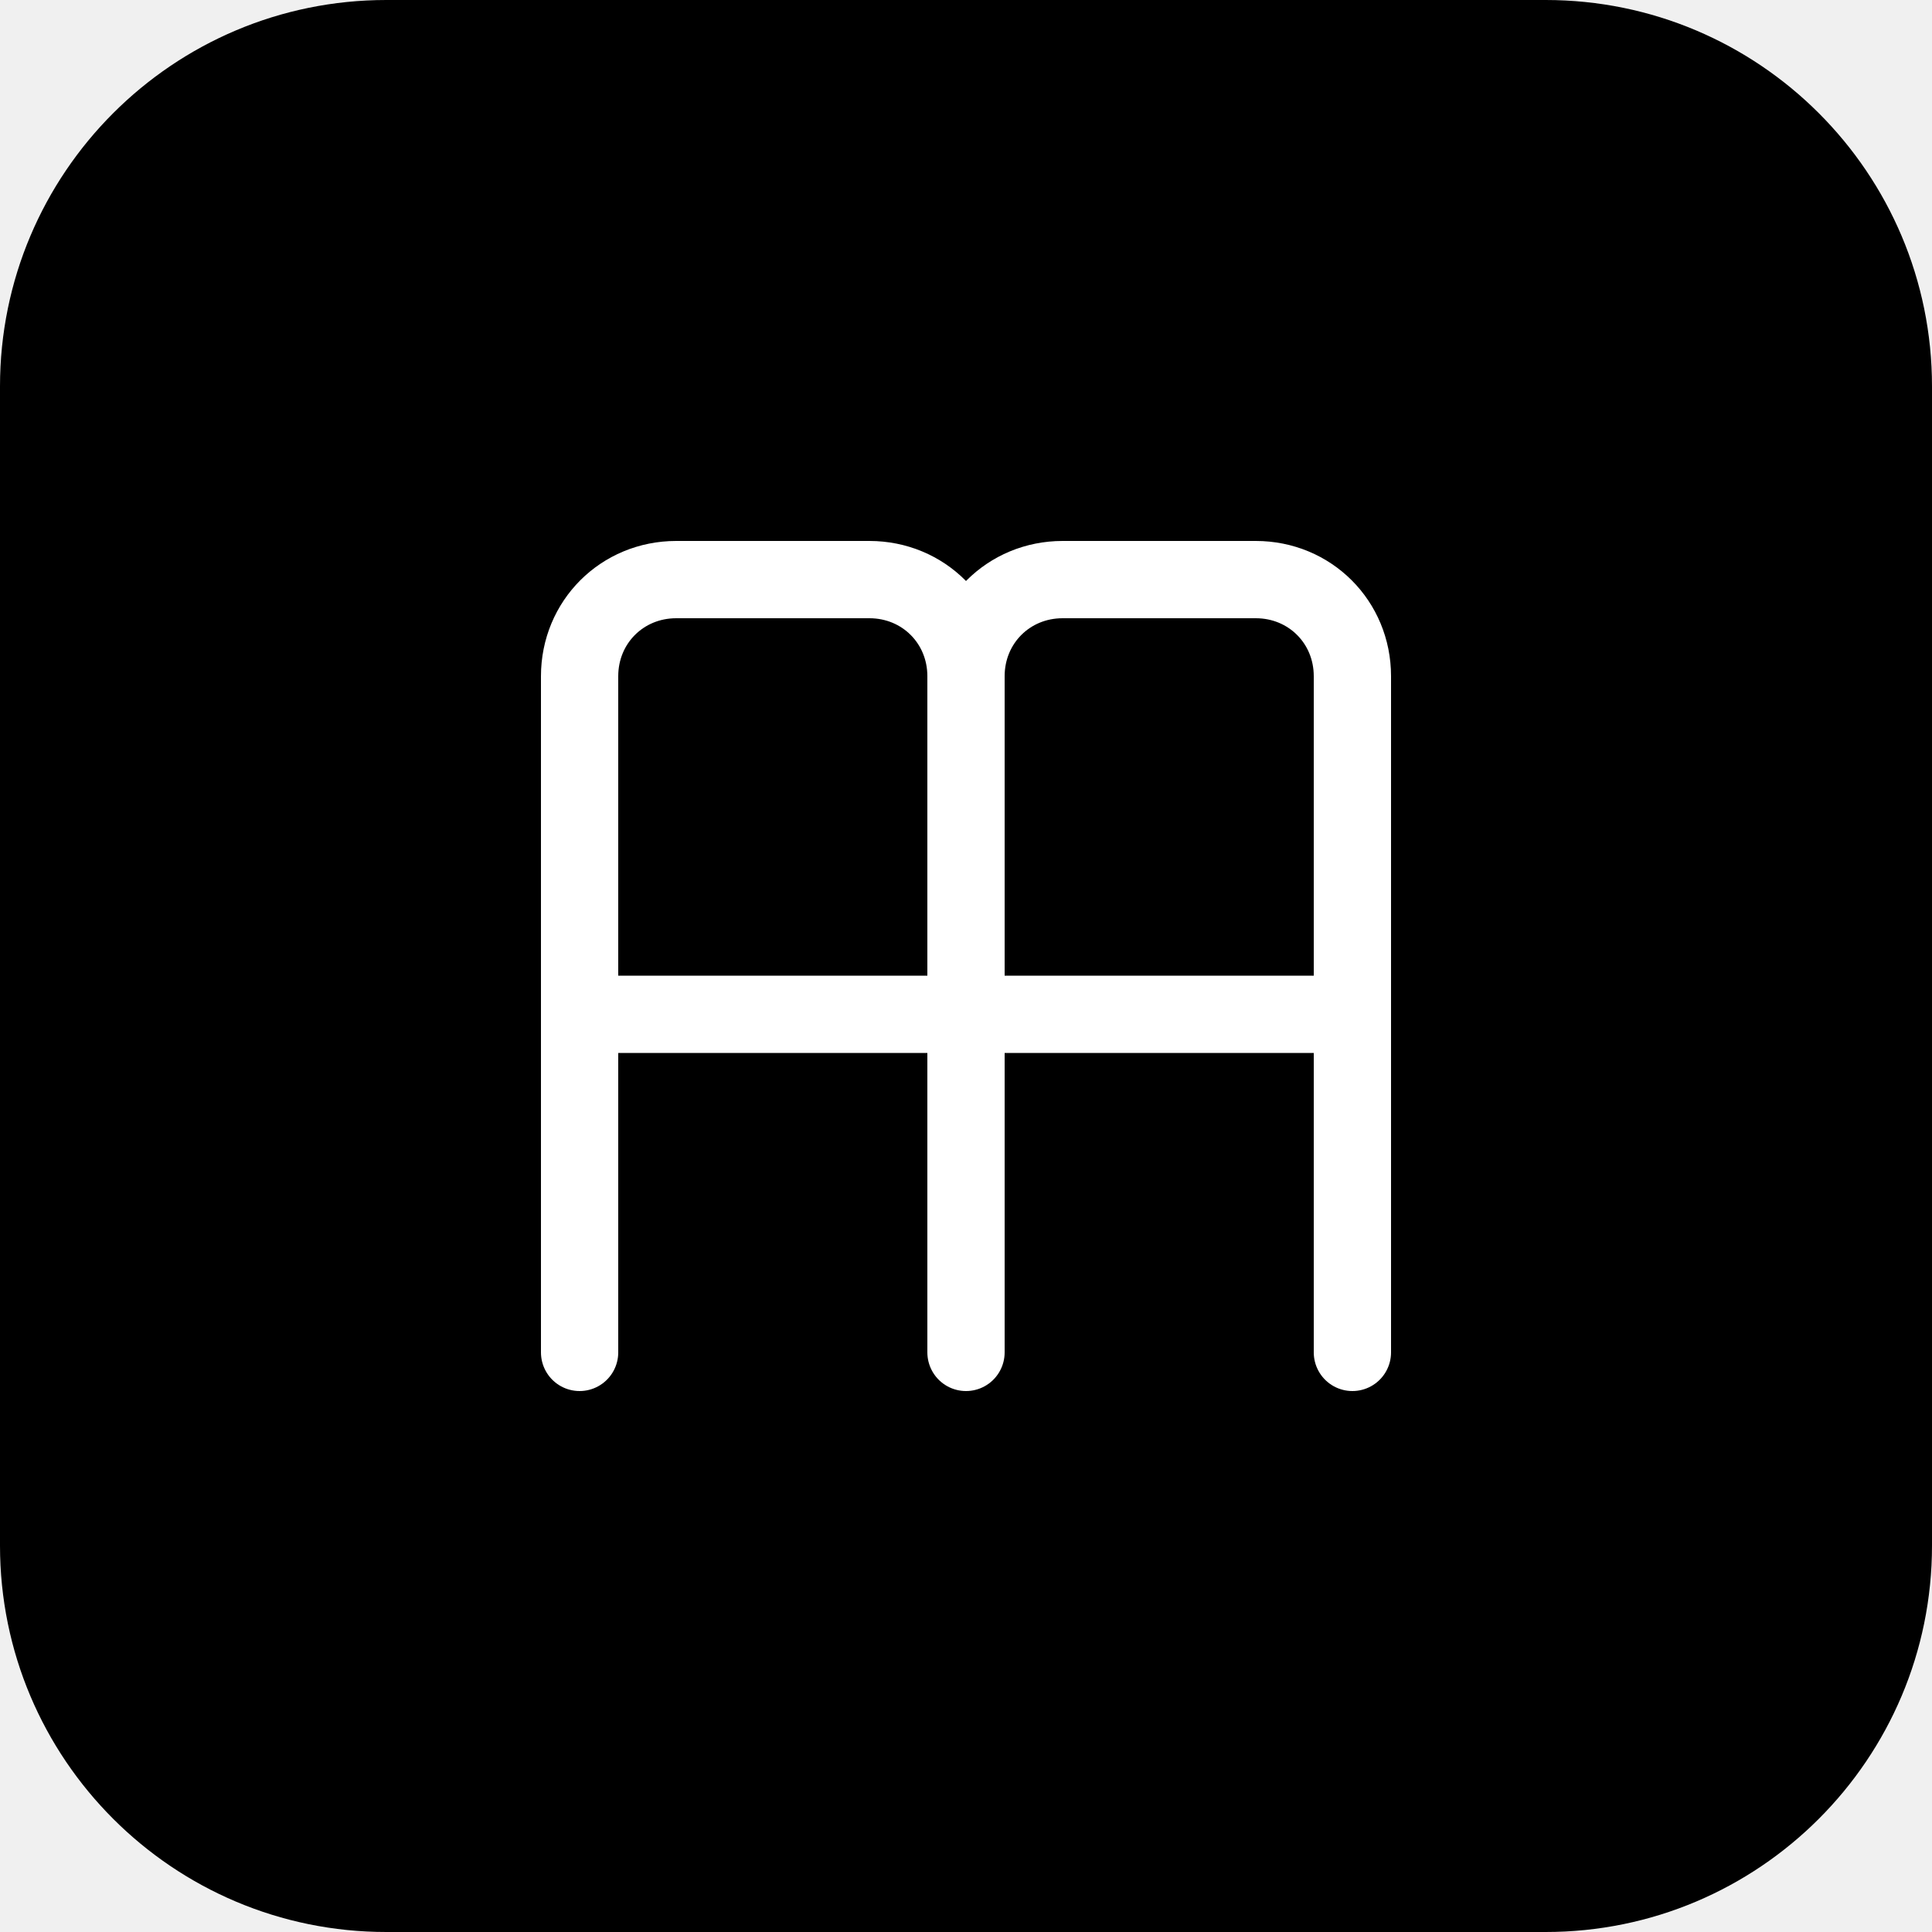
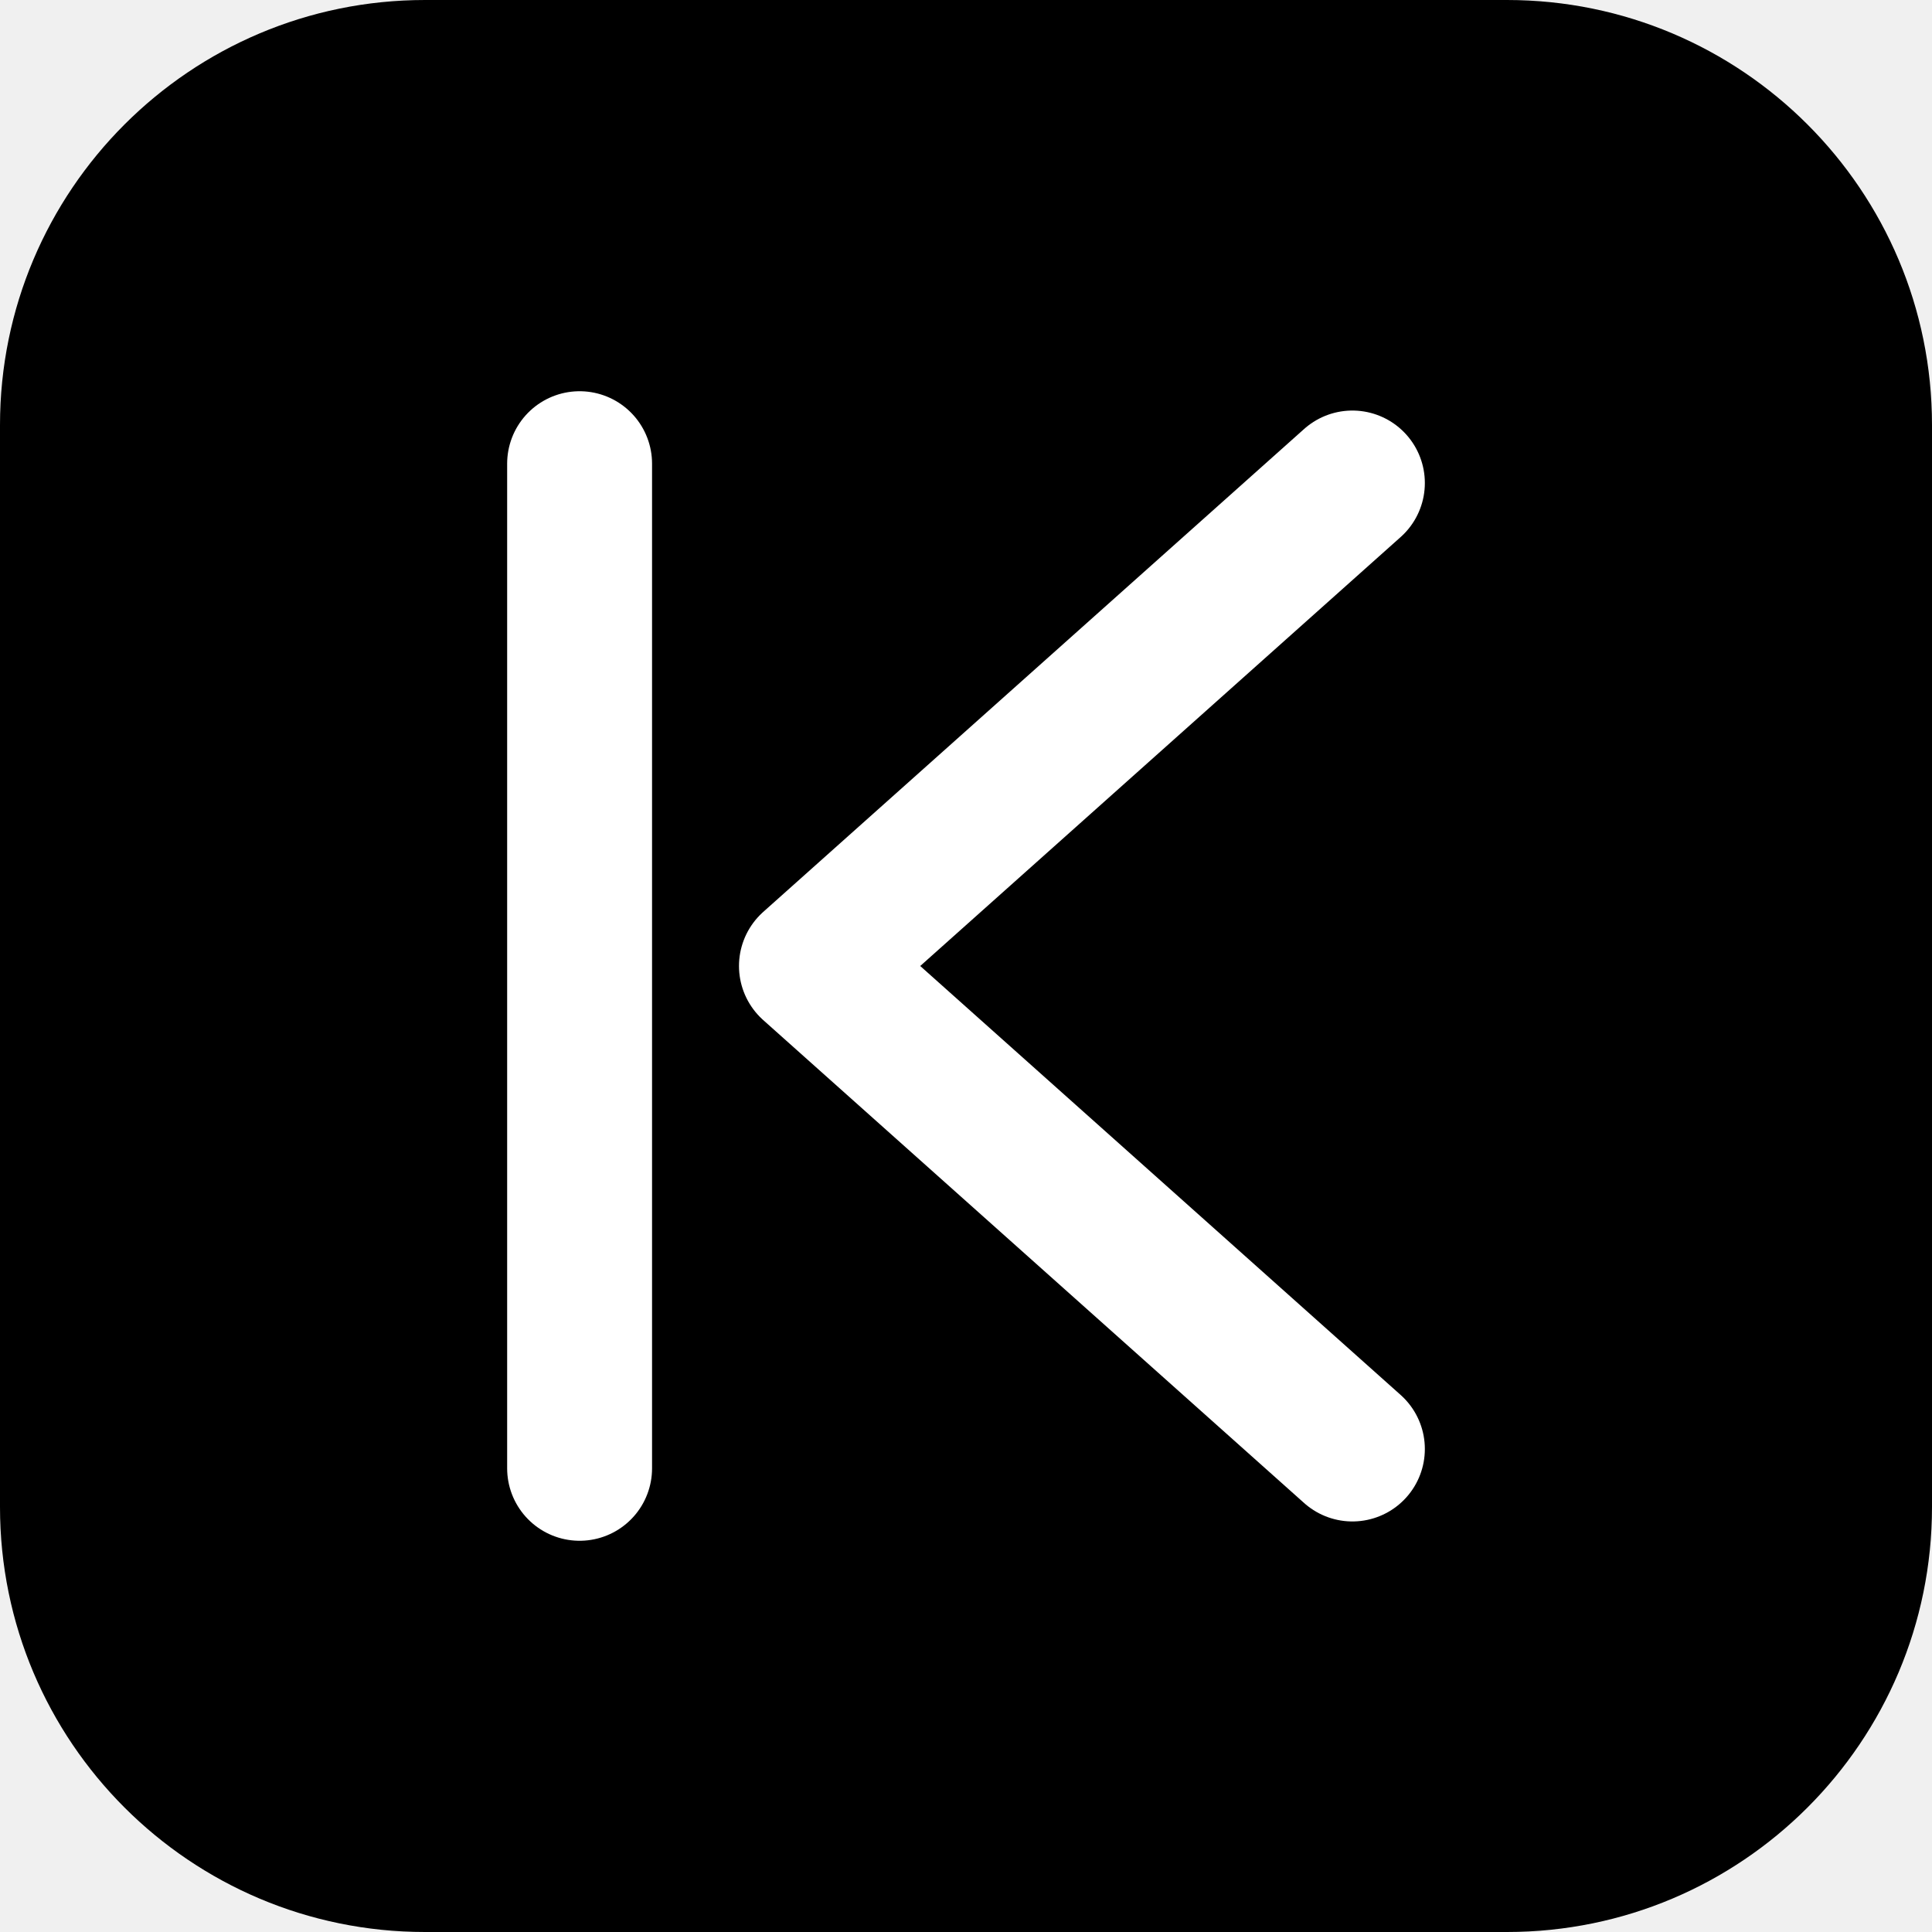
<svg xmlns="http://www.w3.org/2000/svg" viewBox="0 0 100 100">
-   <rect width="100" height="100" rx="20" fill="#000" />
-   <path d="M30 70V35c0-2.8 2.2-5 5-5h10c2.8 0 5 2.2 5 5v35M50 70V35c0-2.8 2.2-5 5-5h10c2.8 0 5 2.2 5 5v35M30 52.5h20M50 52.5h20" stroke="#fff" stroke-width="4" stroke-linecap="round" fill="none" />
+   <rect width="100" height="100" rx="22" fill="#000000" />
+   <line x1="30" y1="24" x2="30" y2="76" stroke="#ffffff" stroke-width="7.5" stroke-linecap="round" />
+   <path d="M70 25 L42 50 L70 75" stroke="#ffffff" stroke-width="7.5" stroke-linecap="round" stroke-linejoin="round" fill="none" />
</svg>
